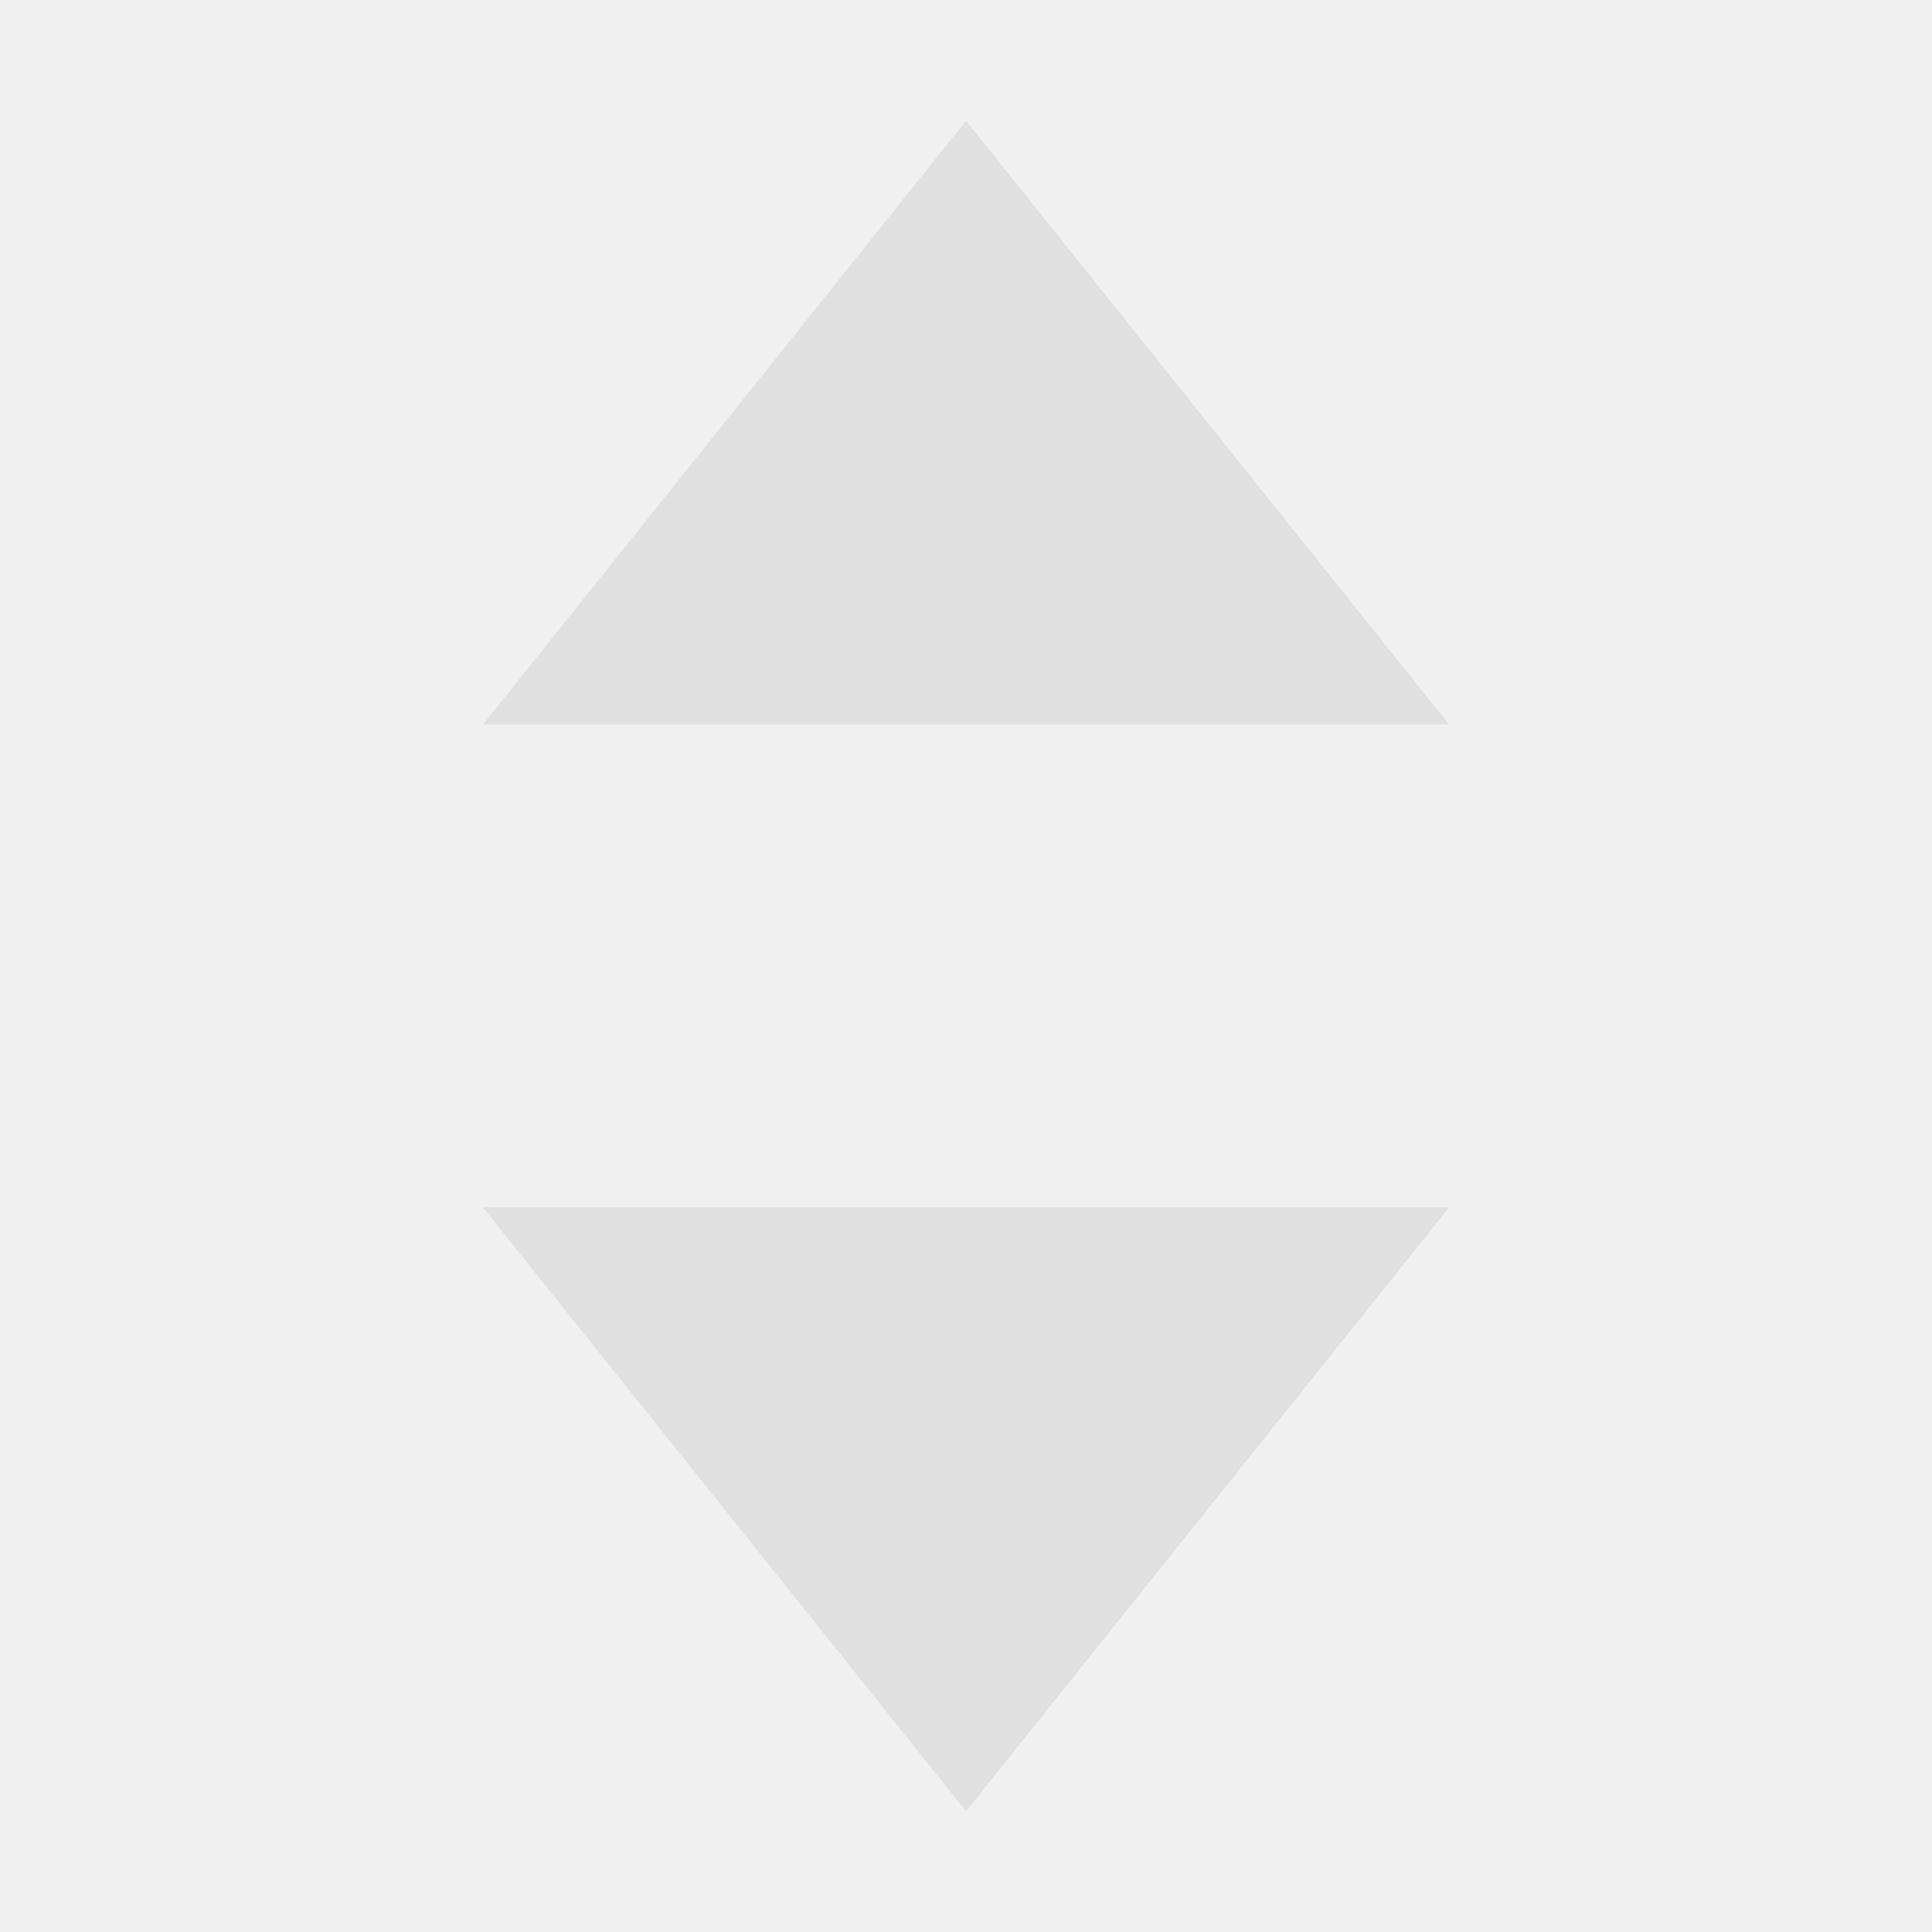
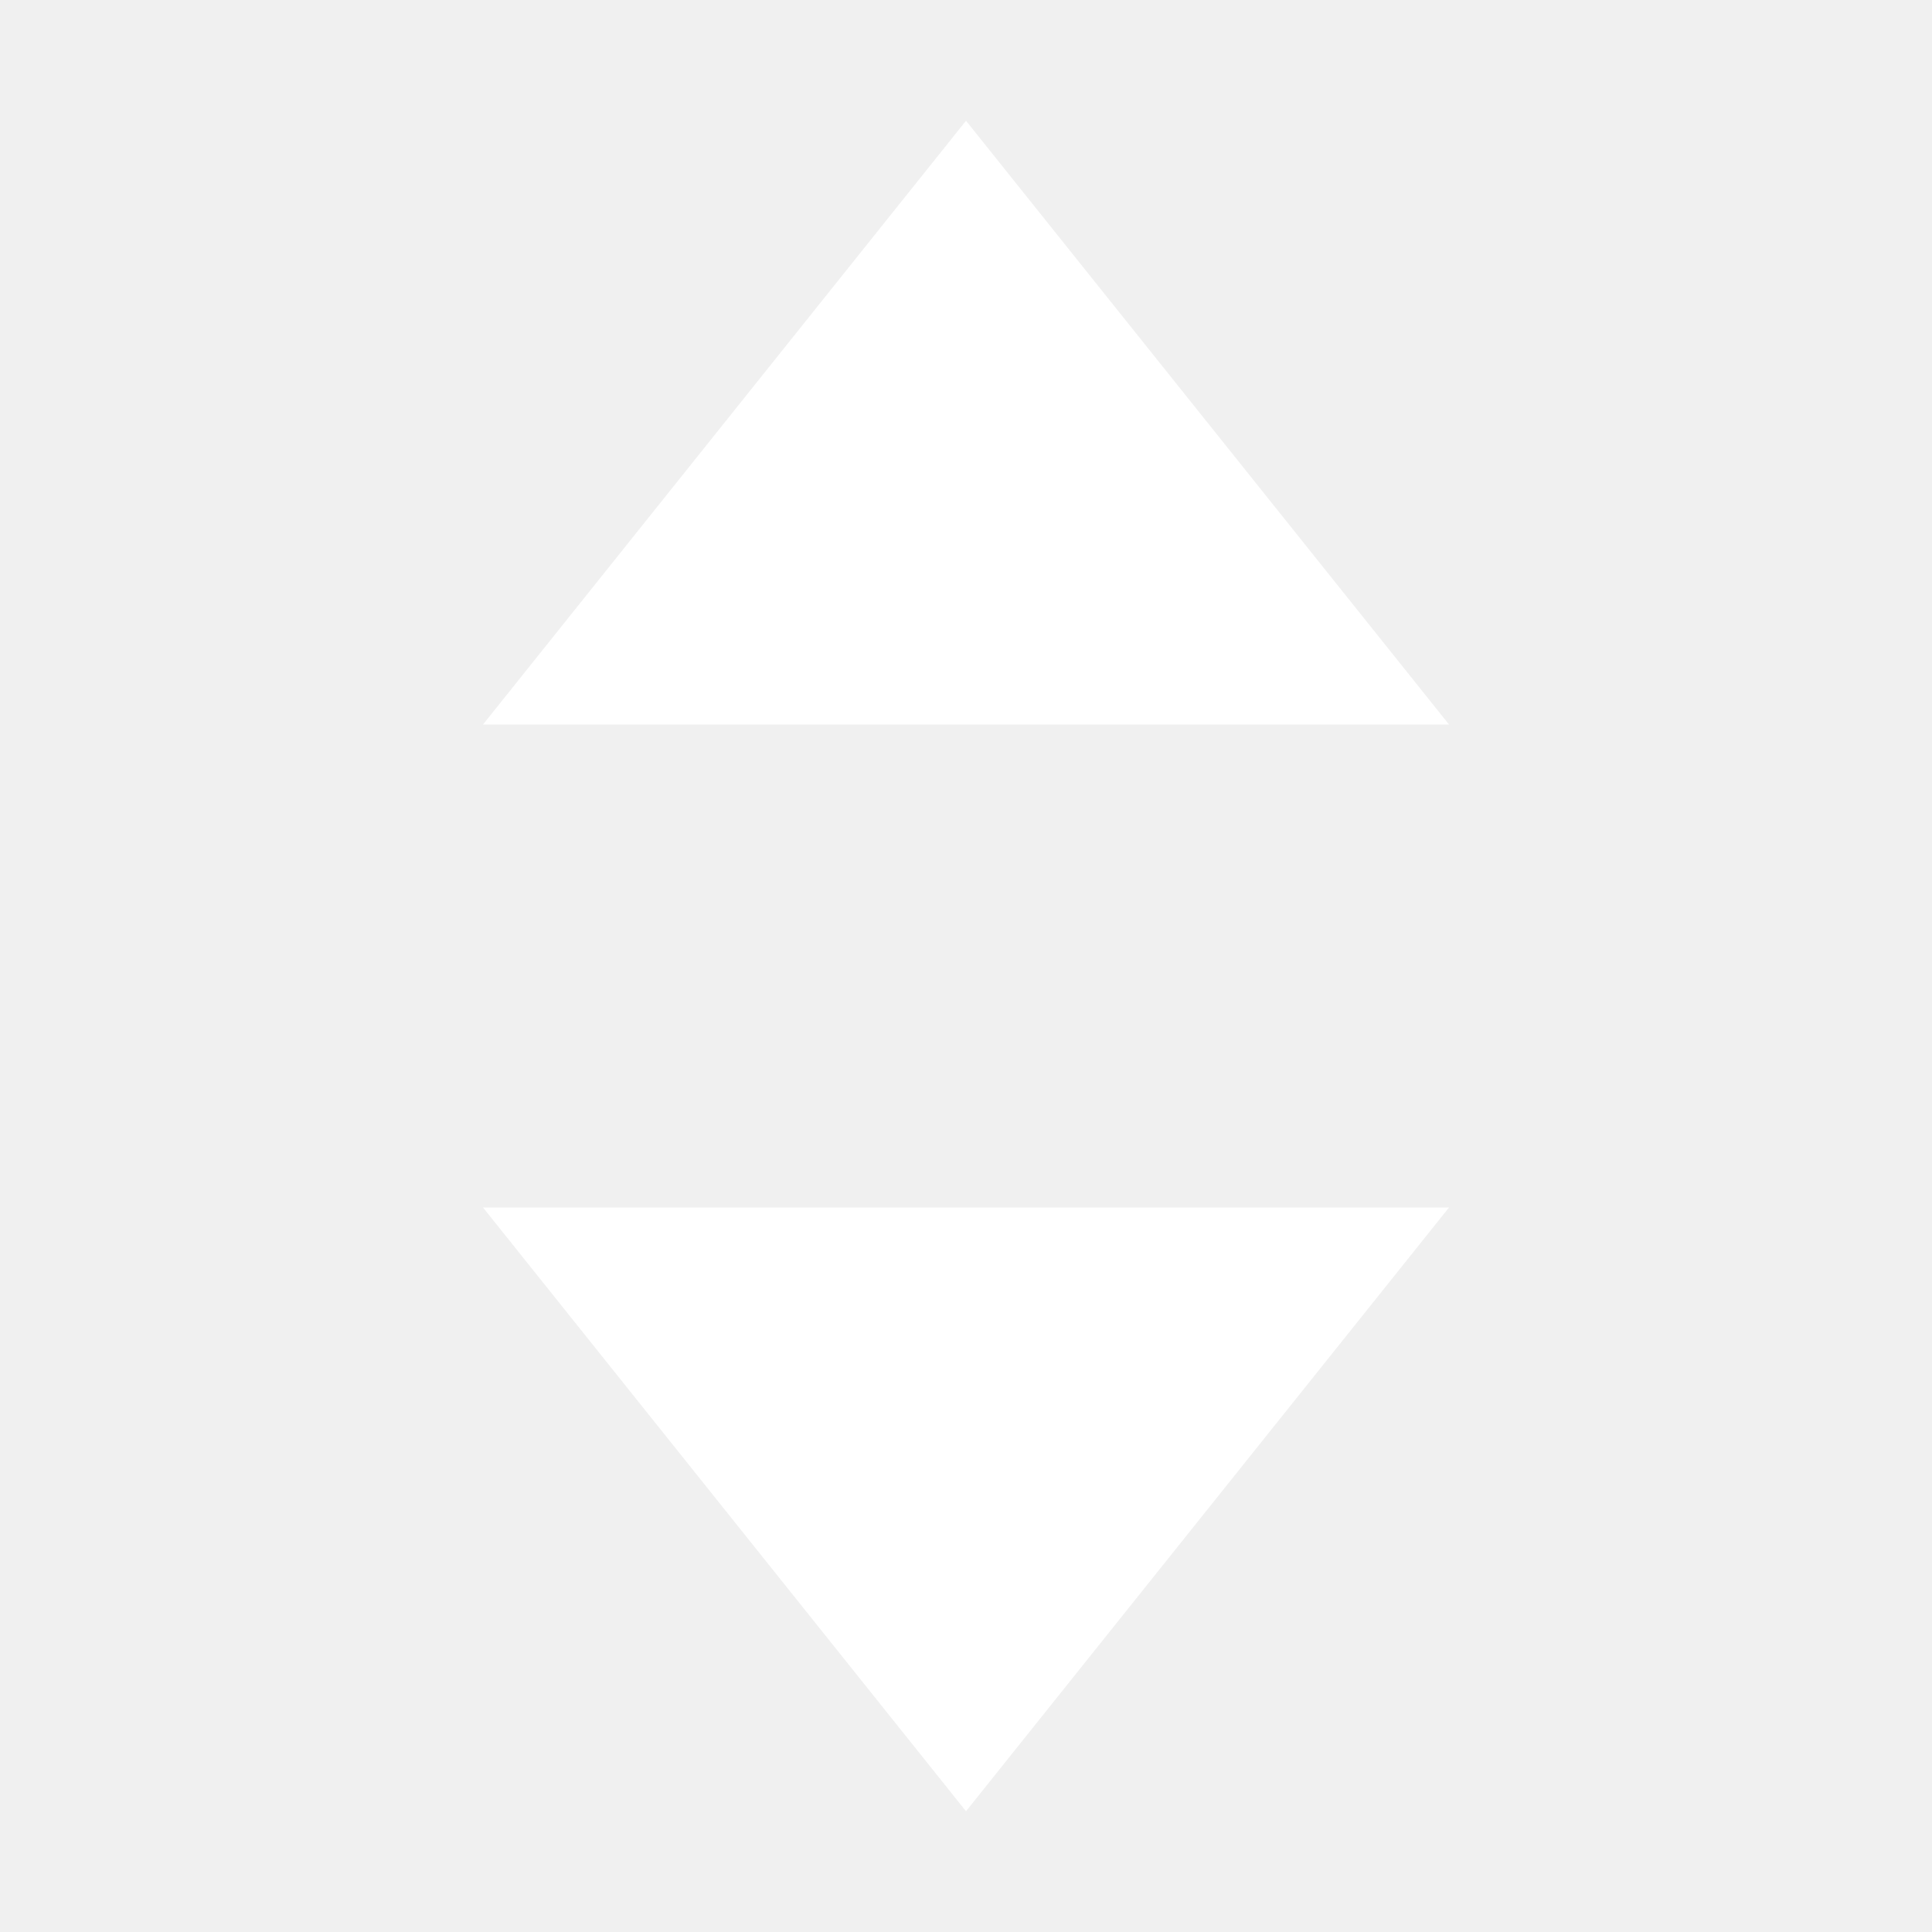
<svg xmlns="http://www.w3.org/2000/svg" width="16" height="16" viewBox="0 0 16 16" id="svg2" version="1.1">
  <defs id="defs4" />
  <g id="layer1" transform="translate(0,-1036.362)">
-     <path style="fill:#e0e0e0;fill-opacity:1;fill-rule:evenodd;stroke:none;stroke-width:1px;stroke-linecap:butt;stroke-linejoin:miter;stroke-opacity:1" d="m 4,1042.362 8,0 -4,-5 z" id="path4158" />
-     <path id="path4160" d="m 4,1046.362 8,0 -4,5 z" style="fill:#e0e0e0;fill-opacity:1;fill-rule:evenodd;stroke:none;stroke-width:1px;stroke-linecap:butt;stroke-linejoin:miter;stroke-opacity:1" />
+     <path style="fill:#ffffff;fill-opacity:1;fill-rule:evenodd;stroke:none;stroke-width:1px;stroke-linecap:butt;stroke-linejoin:miter;stroke-opacity:1" d="M 8 1 L 4 6 L 12 6 L 8 1 z M 4 10 L 8 15 L 12 10 L 4 10 z " transform="translate(0,1036.362)" id="path4158" />
  </g>
</svg>
